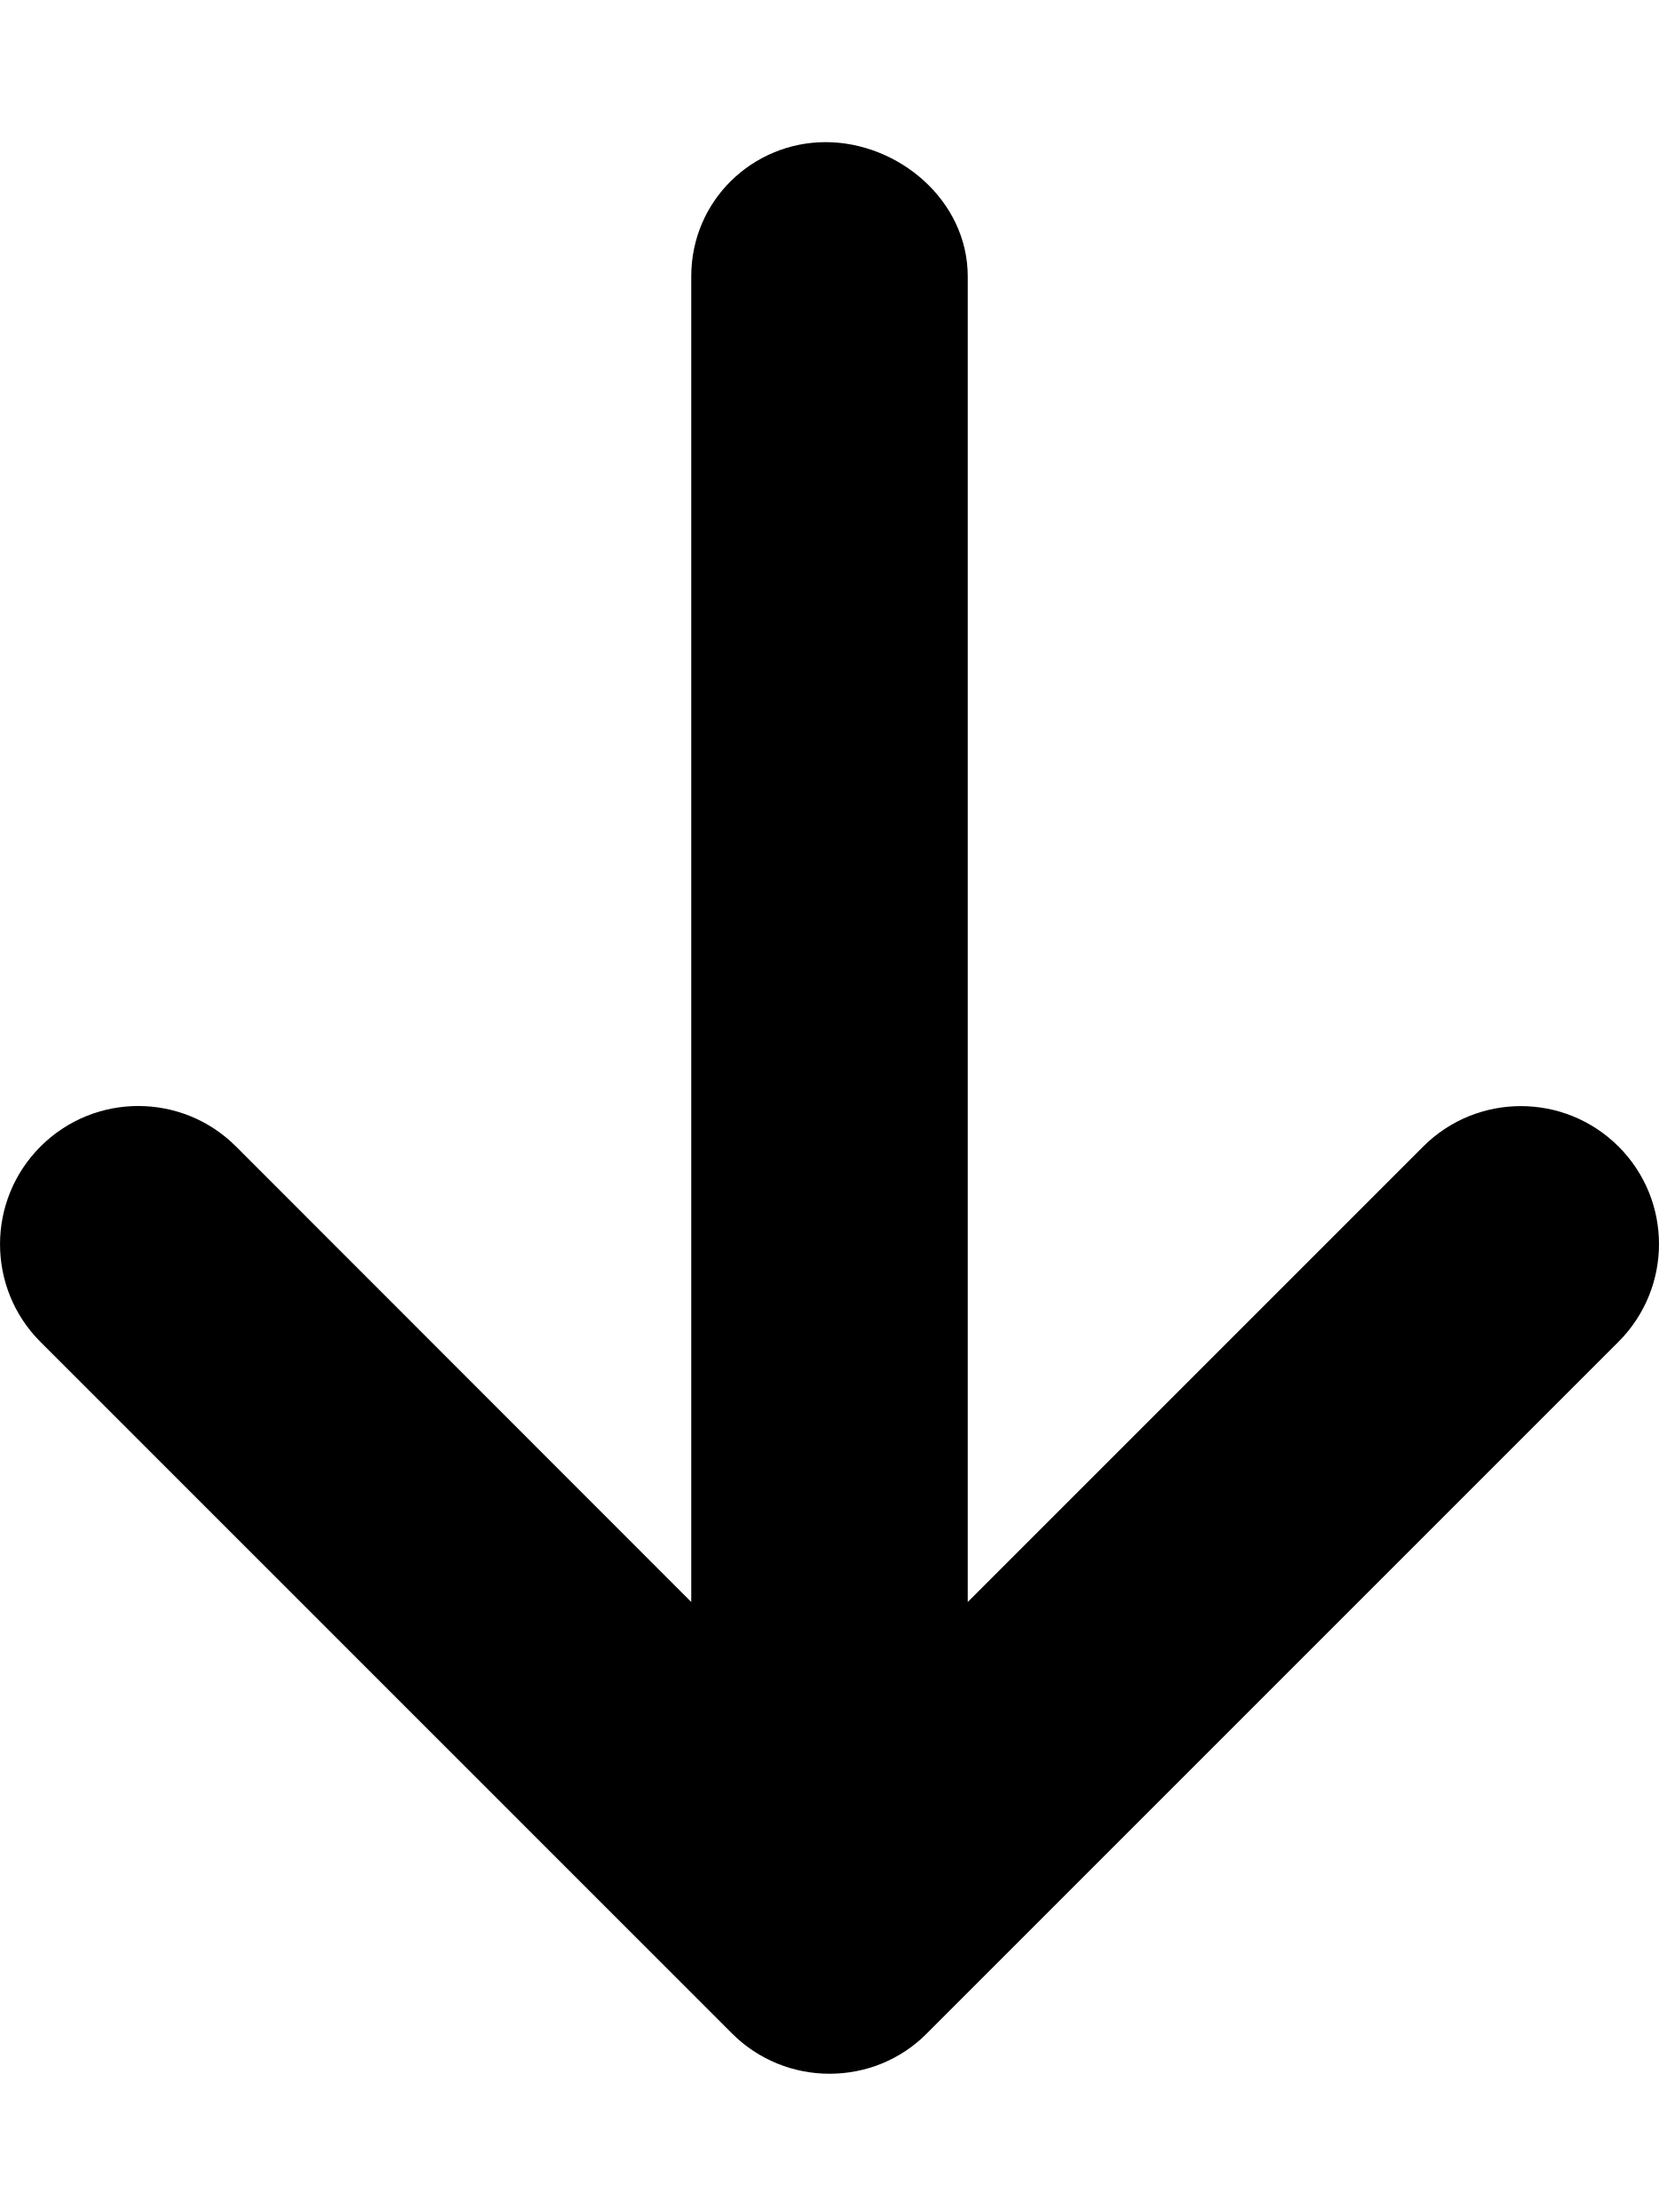
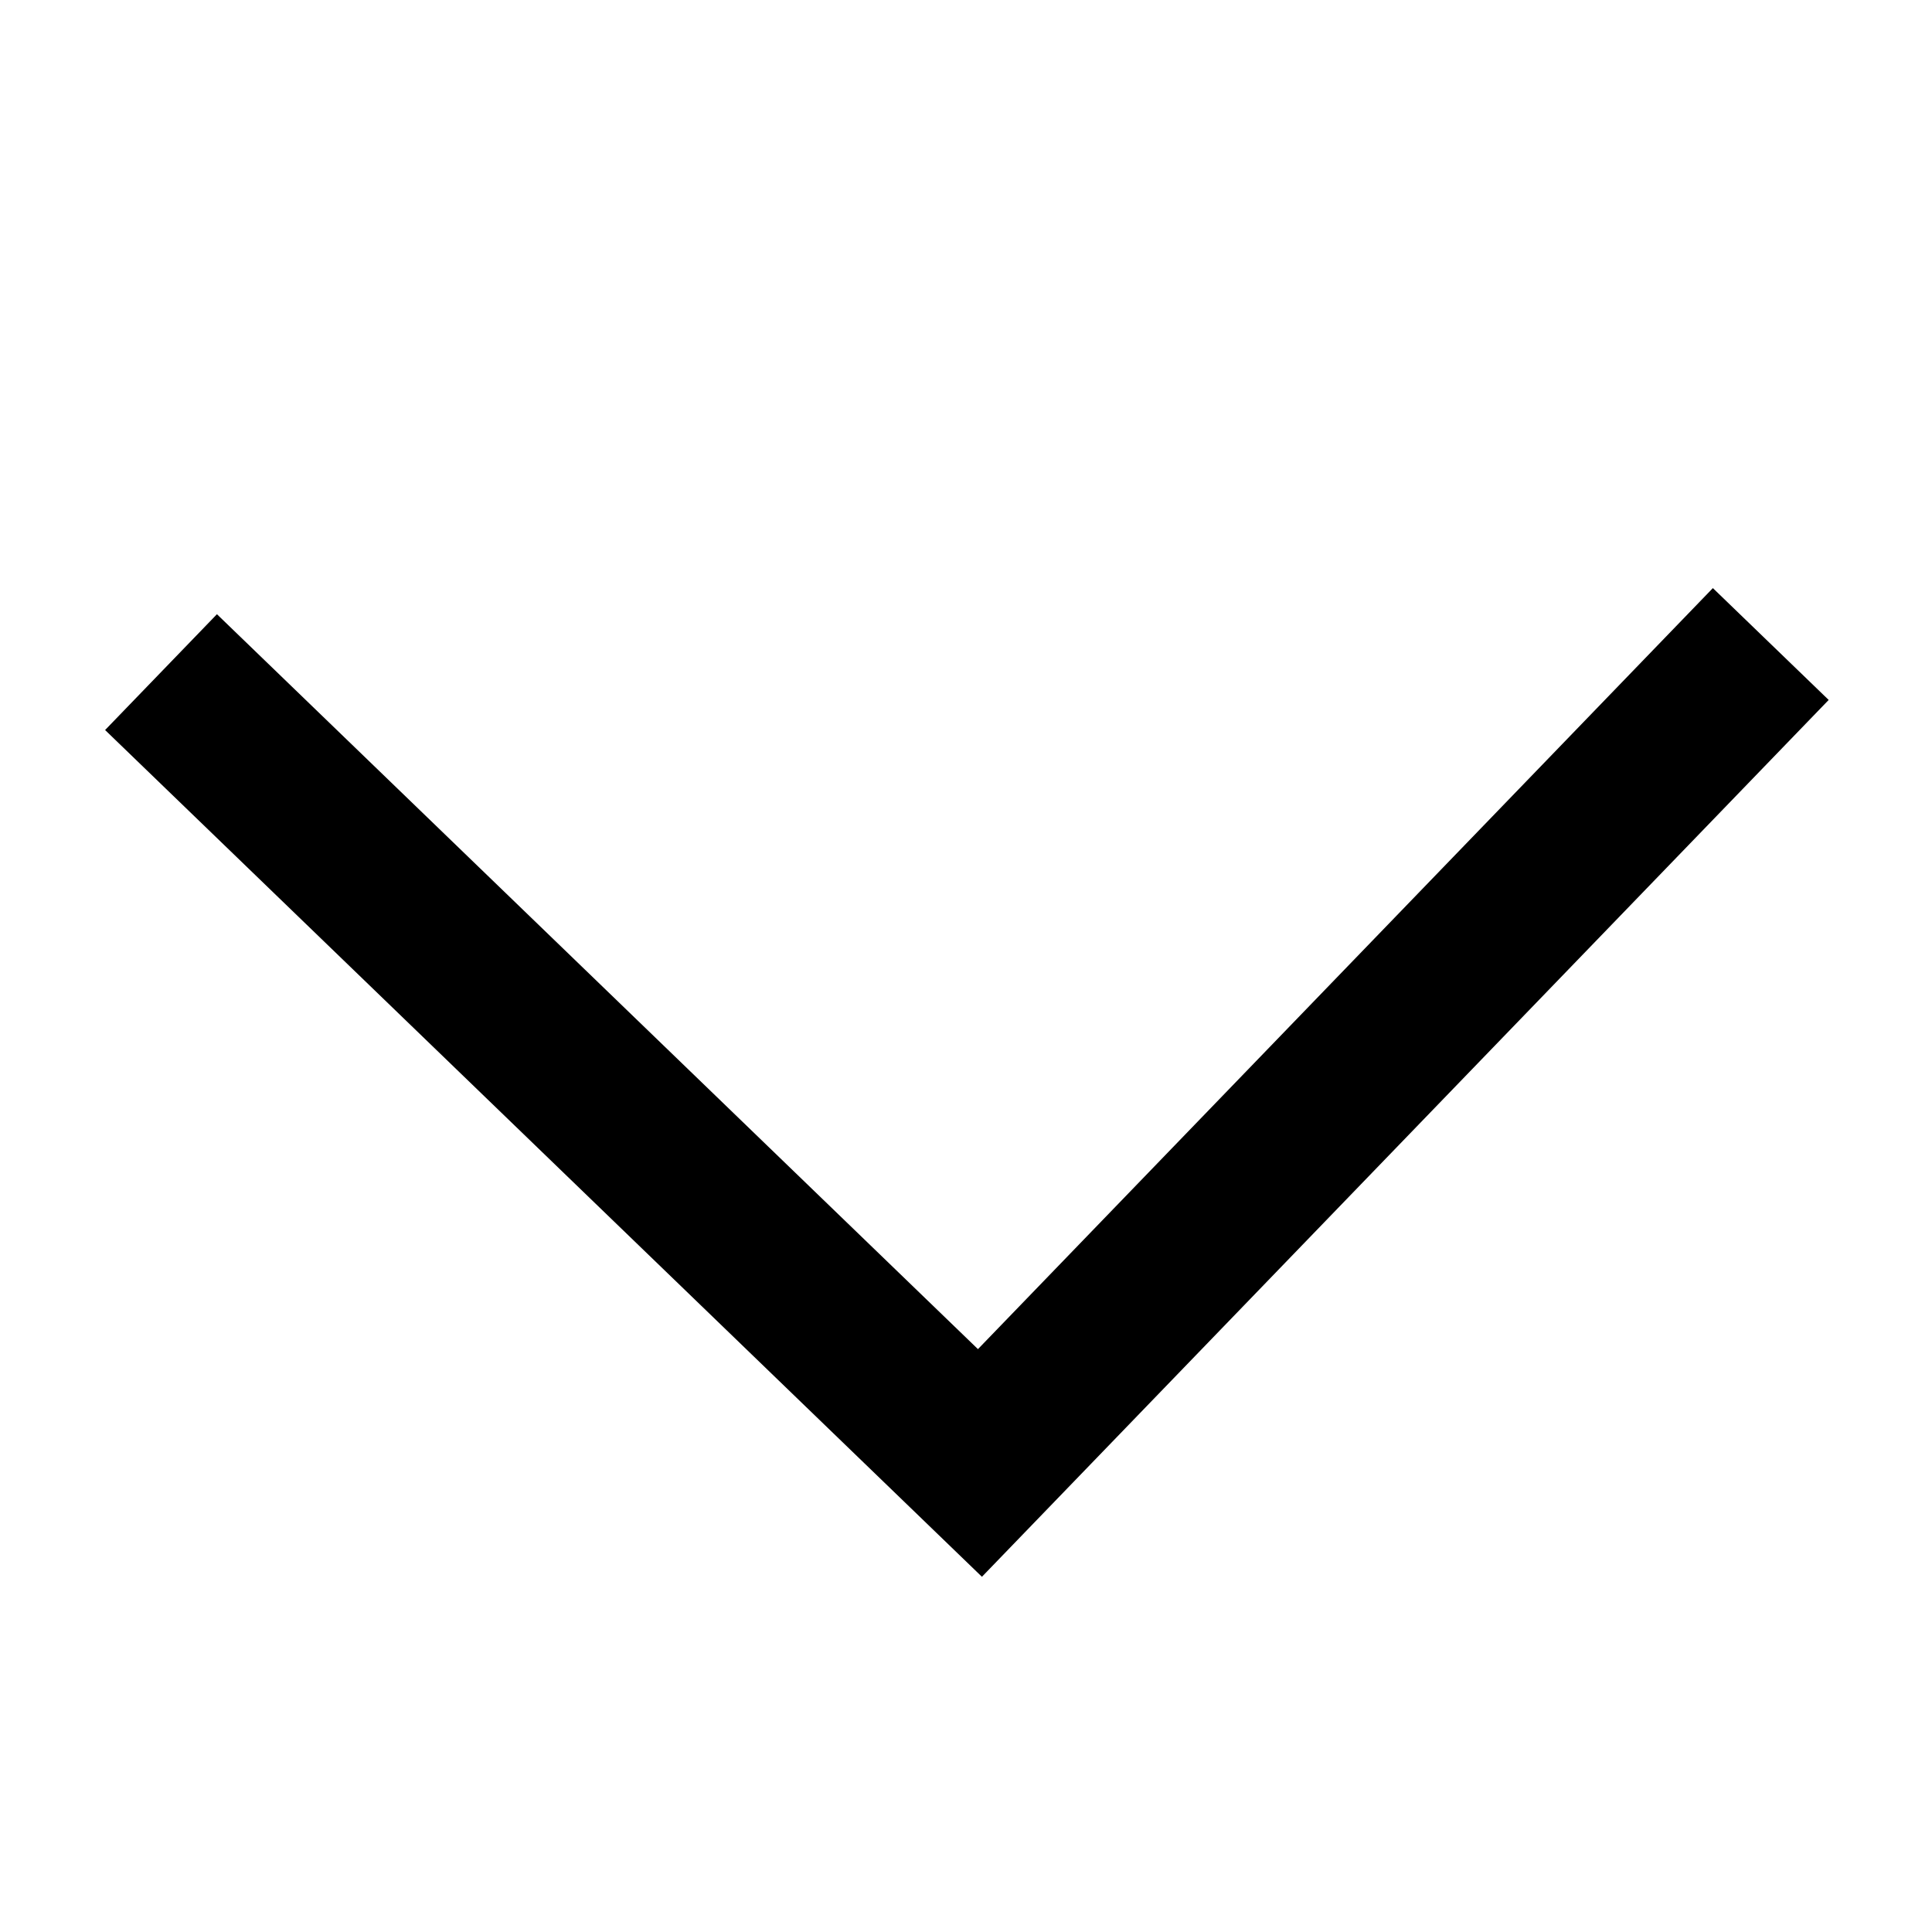
- <svg xmlns="http://www.w3.org/2000/svg" viewBox="0 0 384 512" width="8px">
-   <path d="M374.6 310.6l-160 160C208.4 476.9 200.2 480 192 480s-16.38-3.125-22.62-9.375l-160-160c-12.5-12.5-12.5-32.75 0-45.25s32.75-12.5 45.25 0L160 370.8V64c0-17.69 14.33-31.1 31.1-31.1S224 46.31 224 64v306.8l105.4-105.4c12.5-12.5 32.75-12.5 45.25 0S387.1 298.1 374.6 310.6z" />
+ <svg xmlns="http://www.w3.org/2000/svg" width="24px" height="24px" viewBox="0 0 24 24">
+   <polyline fill="none" stroke="#000" stroke-width="2" points="7.086 3.174 17.086 13.174 7.086 23.174" transform="scale(1 -1) rotate(-89 -1.32 0)" />
</svg>
